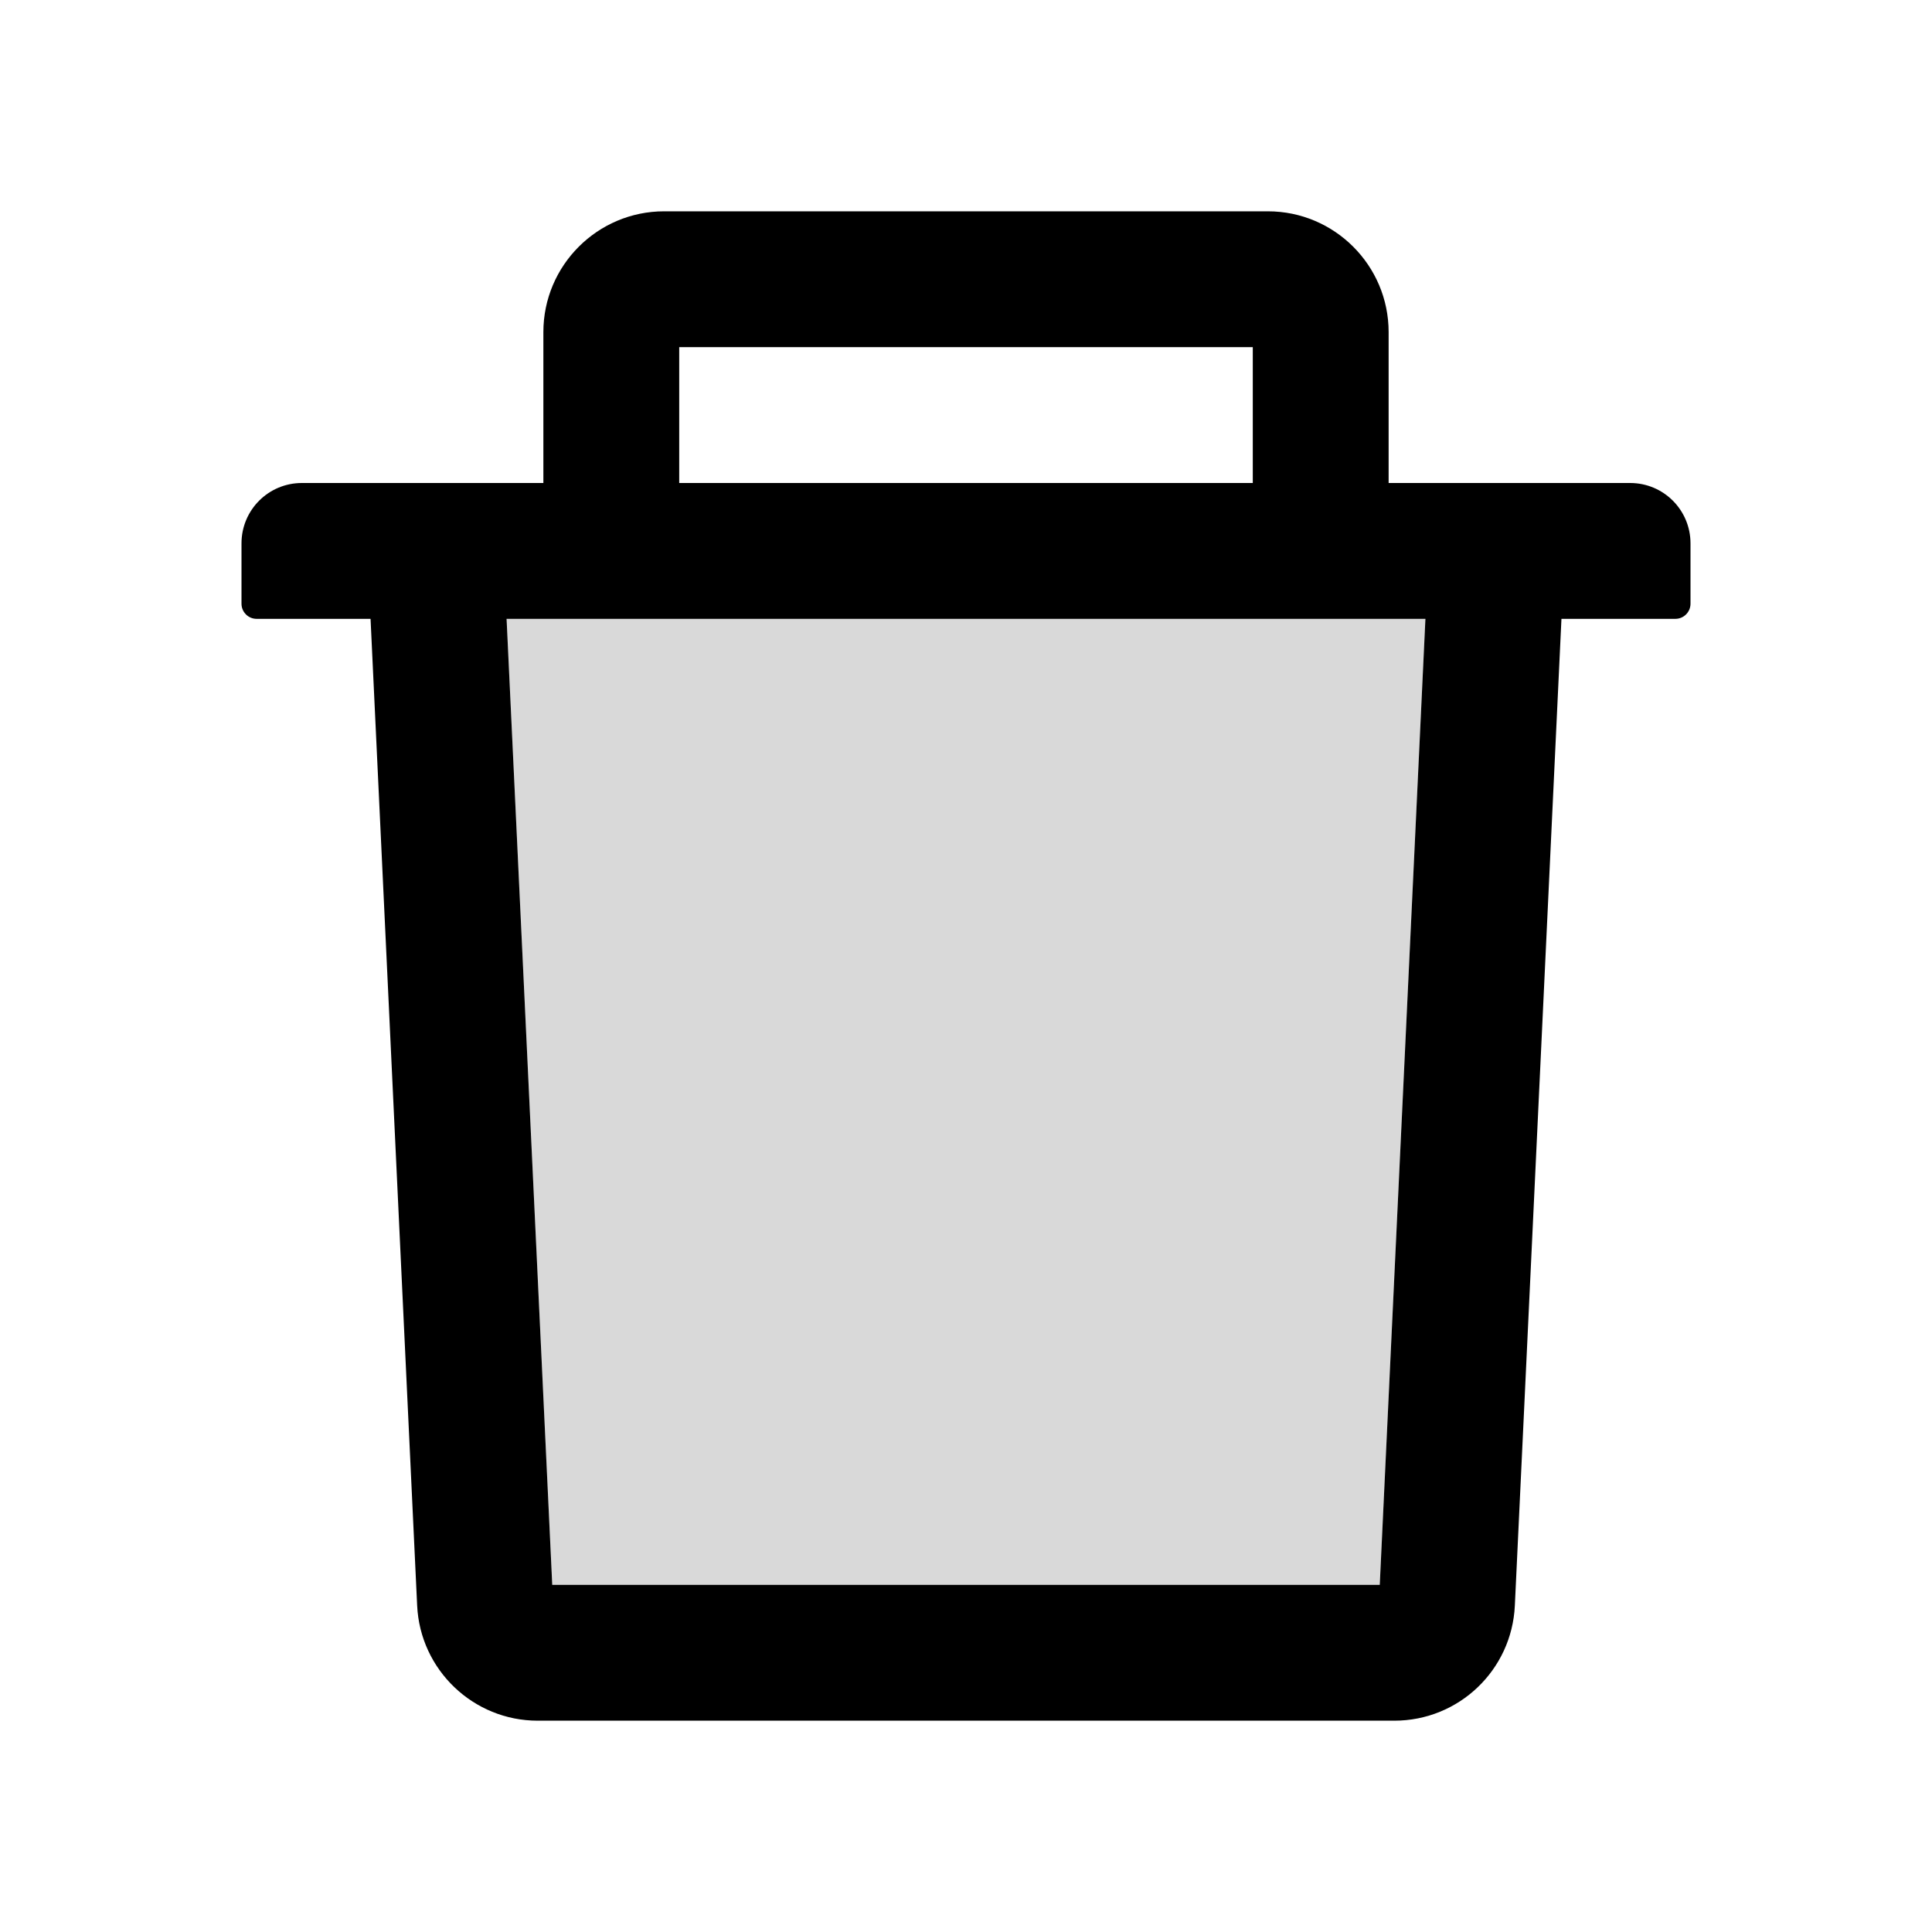
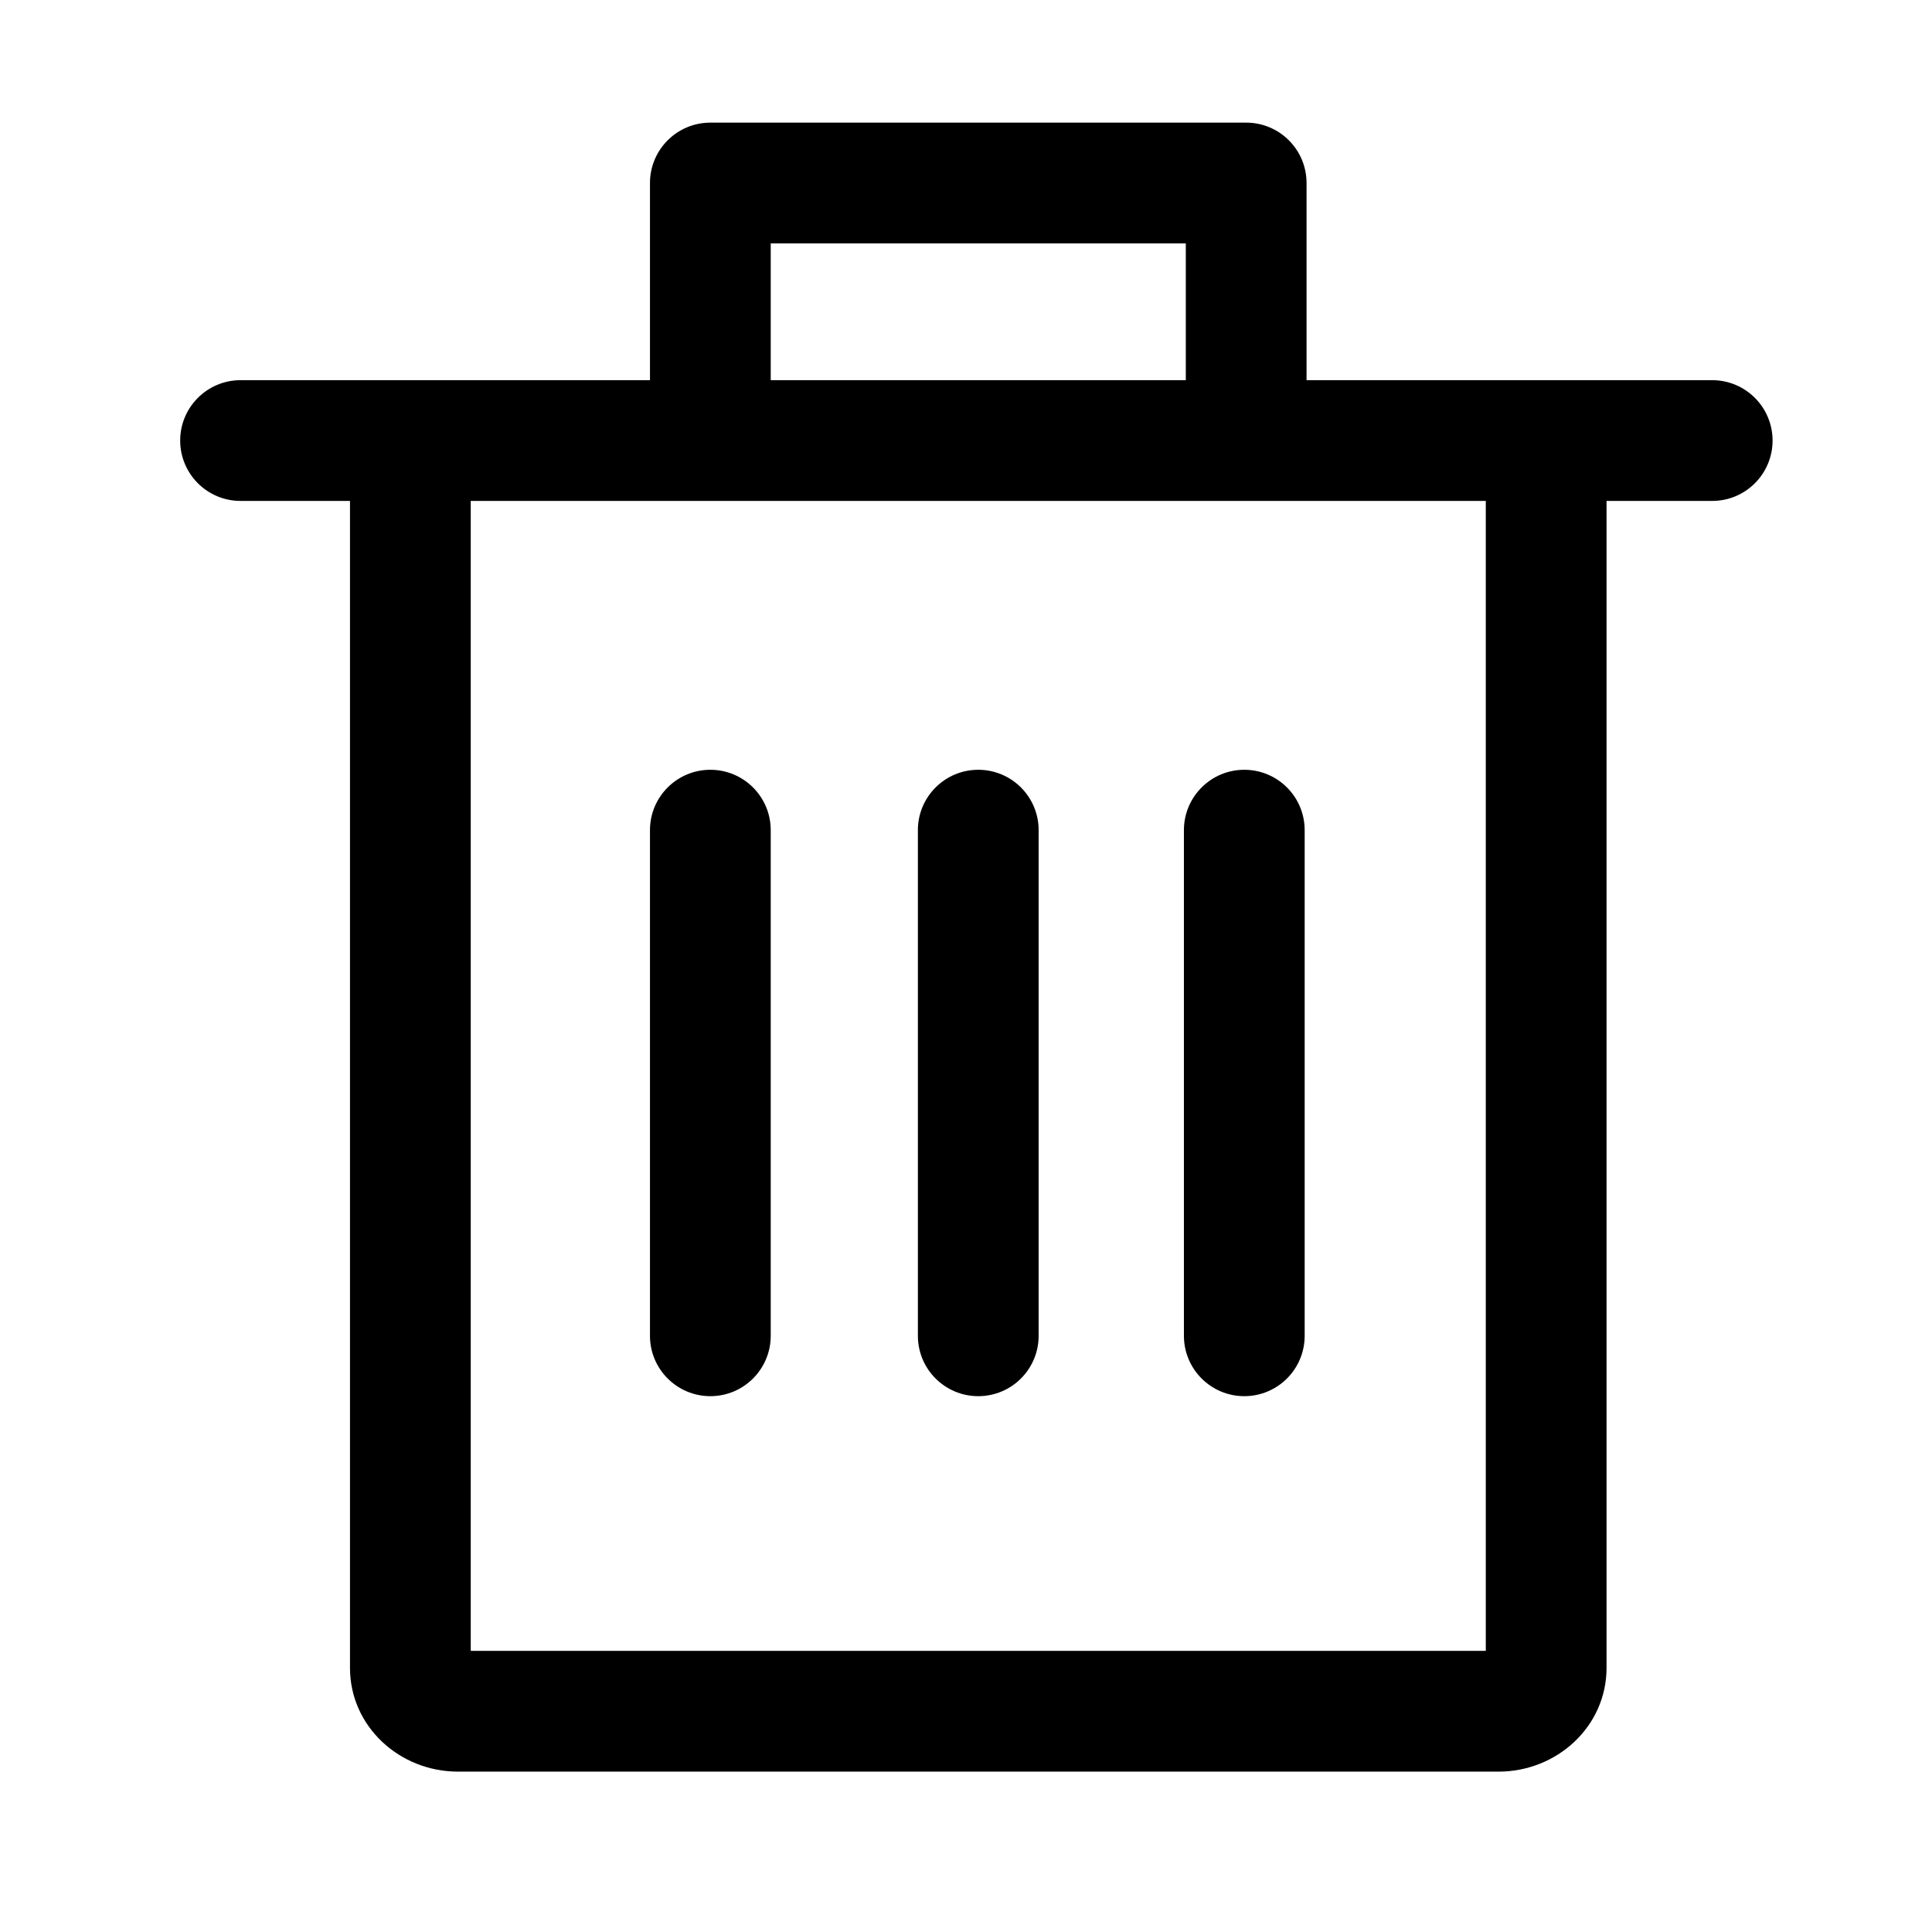
- <svg xmlns="http://www.w3.org/2000/svg" viewBox="0 0 1024 1024">
-   <path fill="#D9D9D9" d="M292.7 840h438.6l24.2-512h-487z" />
-   <path d="M864 256H736v-80c0-35.3-28.7-64-64-64H352c-35.3 0-64 28.7-64 64v80H160c-17.7 0-32 14.3-32 32v32c0 4.4 3.6 8 8 8h60.4l24.7 523c1.6 34.1 29.8 61 63.9 61h454c34.2 0 62.3-26.8 63.9-61l24.7-523H888c4.4 0 8-3.6 8-8v-32c0-17.7-14.3-32-32-32zm-504-72h304v72H360v-72zm371.3 656H292.7l-24.2-512h487l-24.2 512z" />
+ <svg xmlns="http://www.w3.org/2000/svg" class="icon" viewBox="0 0 1024 1024">
+   <path d="M185.5,265.5 L127.5,265.5 C109.827,265.5 95.5,251.173 95.5,233.5 C95.5,215.827 109.827,201.5 127.5,201.5 L344.5,201.5 L344.5,97 C344.5,79.327 358.827,65 376.5,65 L660.5,65 C678.173,65 692.5,79.327 692.5,97 L692.5,201.5 L907.5,201.5 C925.173,201.5 939.5,215.827 939.5,233.5 C939.5,251.173 925.173,265.5 907.5,265.5 L851.5,265.5 L851.5,884 C851.5,915.082 825.225,939 794.234,939 L242.766,939 C211.775,939 185.5,915.082 185.5,884 L185.5,265.5 Z M249.5,265.5 L249.5,875 L787.5,875 L787.5,265.5 L249.5,265.5 Z M408.5,201.5 L628.5,201.5 L628.5,129 L408.5,129 L408.5,201.5 Z M486.5,440 C486.5,422.327 500.827,408 518.5,408 C536.173,408 550.5,422.327 550.5,440 L550.5,708 C550.5,725.673 536.173,740 518.5,740 C500.827,740 486.5,725.673 486.5,708 L486.5,440 Z M344.5,440 C344.5,422.327 358.827,408 376.5,408 C394.173,408 408.5,422.327 408.5,440 L408.5,708 C408.5,725.673 394.173,740 376.5,740 C358.827,740 344.5,725.673 344.5,708 L344.5,440 Z M627.5,440 C627.5,422.327 641.827,408 659.5,408 C677.173,408 691.5,422.327 691.5,440 L691.5,708 C691.5,725.673 677.173,740 659.5,740 C641.827,740 627.5,725.673 627.5,708 L627.5,440 Z" />
</svg>
